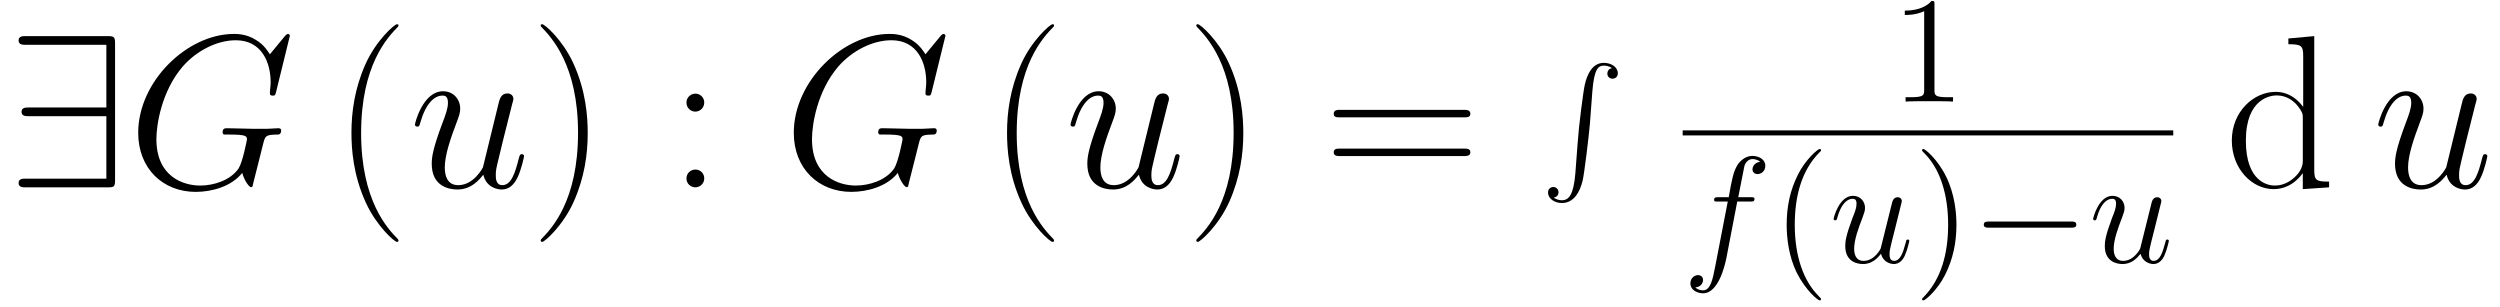
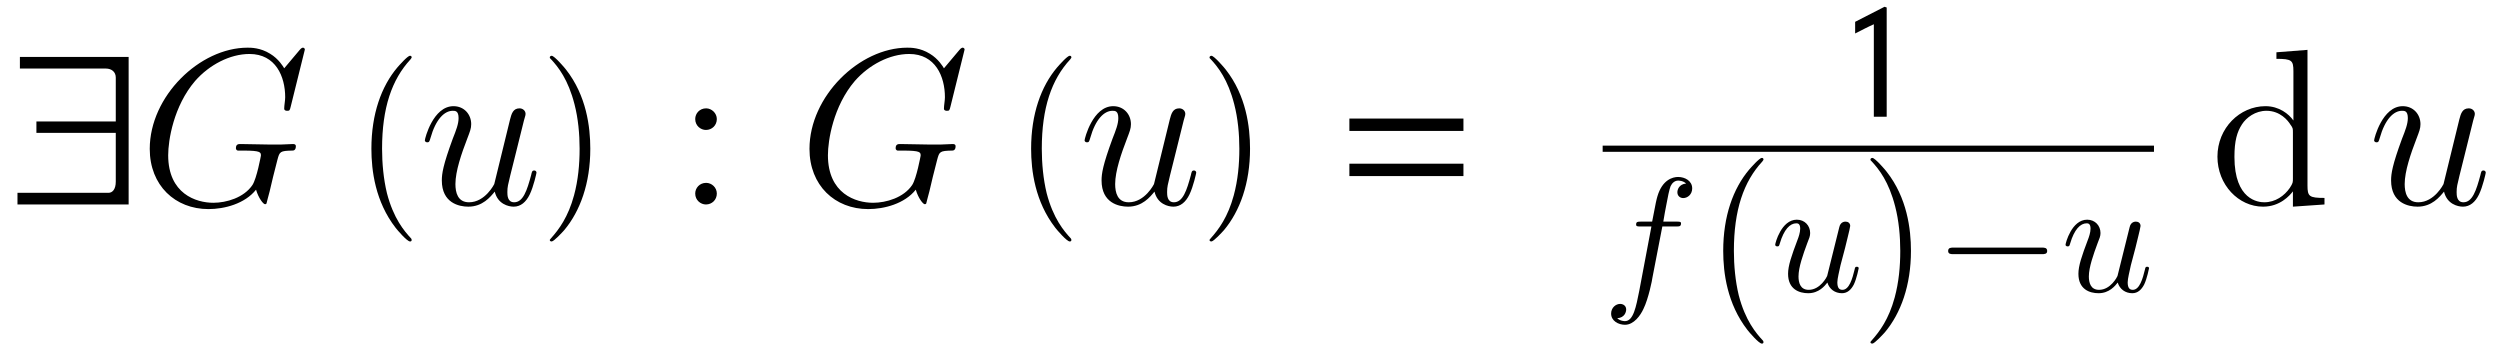
- <svg xmlns="http://www.w3.org/2000/svg" xmlns:xlink="http://www.w3.org/1999/xlink" viewBox="0 0 197.59 24.232" version="1.2">
+ <svg xmlns="http://www.w3.org/2000/svg" xmlns:xlink="http://www.w3.org/1999/xlink" viewBox="0 0 160.939 22.629" version="1.2">
  <defs>
    <g>
      <symbol overflow="visible" id="glyph0-0">
        <path style="stroke:none;" d="" />
      </symbol>
      <symbol overflow="visible" id="glyph0-1">
-         <path style="stroke:none;" d="M 8.594 -0.562 L 8.594 -11.375 C 8.594 -11.875 8.516 -11.953 8.031 -11.953 L 1.531 -11.953 C 1.297 -11.953 0.969 -11.953 0.969 -11.609 C 0.969 -11.266 1.297 -11.266 1.531 -11.266 L 7.906 -11.266 L 7.906 -6.312 L 1.781 -6.312 C 1.531 -6.312 1.203 -6.312 1.203 -5.969 C 1.203 -5.625 1.531 -5.625 1.781 -5.625 L 7.906 -5.625 L 7.906 -0.688 L 1.531 -0.688 C 1.297 -0.688 0.969 -0.688 0.969 -0.344 C 0.969 0 1.297 0 1.531 0 L 8.031 0 C 8.516 0 8.594 -0.062 8.594 -0.562 Z M 8.594 -0.562 " />
+         <path style="stroke:none;" d="M 7.781 0 L 7.781 -9.5 L 0.781 -9.5 L 0.781 -8.75 L 6.312 -8.75 C 6.688 -8.75 6.953 -8.531 6.953 -8.172 L 6.953 -5.344 L 1.844 -5.344 L 1.844 -4.609 L 6.953 -4.609 L 6.953 -1.469 C 6.953 -0.969 6.734 -0.75 6.484 -0.75 L 0.625 -0.75 L 0.625 0 Z M 7.781 0 " />
+       </symbol>
+       <symbol overflow="visible" id="glyph0-2">
+         <path style="stroke:none;" d="M 8.234 -4.734 L 8.234 -5.531 L 0.891 -5.531 L 0.891 -4.734 Z M 8.234 -1.828 L 8.234 -2.625 L 0.891 -2.625 L 0.891 -1.828 Z M 8.234 -1.828 " />
      </symbol>
      <symbol overflow="visible" id="glyph1-0">
        <path style="stroke:none;" d="" />
      </symbol>
      <symbol overflow="visible" id="glyph1-1">
-         <path style="stroke:none;" d="M 12.156 -4.5 C 12.156 -4.672 11.984 -4.672 11.938 -4.672 C 11.641 -4.672 11.312 -4.625 11 -4.625 L 10.078 -4.625 L 7.891 -4.672 C 7.734 -4.672 7.531 -4.672 7.531 -4.359 C 7.531 -4.188 7.656 -4.172 7.656 -4.172 L 8.094 -4.172 C 9.453 -4.172 9.453 -4.031 9.453 -3.766 C 9.453 -3.766 9.125 -2.016 8.797 -1.5 C 8.141 -0.531 6.781 -0.141 5.766 -0.141 C 4.438 -0.141 2.297 -0.828 2.297 -3.812 C 2.297 -4.953 2.703 -7.594 4.375 -9.547 C 5.453 -10.781 7.062 -11.625 8.578 -11.625 C 10.609 -11.625 11.328 -9.891 11.328 -8.297 C 11.328 -8.031 11.266 -7.641 11.266 -7.406 C 11.266 -7.25 11.438 -7.25 11.484 -7.25 C 11.672 -7.25 11.688 -7.266 11.766 -7.578 L 12.844 -11.969 C 12.844 -12.125 12.688 -12.125 12.688 -12.125 C 12.688 -12.125 12.594 -12.125 12.453 -11.953 L 11.266 -10.516 C 11.172 -10.656 10.828 -11.266 10.156 -11.656 C 9.422 -12.125 8.672 -12.125 8.422 -12.125 C 4.734 -12.125 0.859 -8.375 0.859 -4.312 C 0.859 -1.469 2.828 0.359 5.406 0.359 C 6.641 0.359 8.219 -0.047 9.078 -1.141 C 9.266 -0.484 9.641 -0.016 9.766 -0.016 C 9.844 -0.016 9.891 -0.062 9.891 -0.062 C 9.906 -0.109 10.031 -0.703 10.125 -1.016 L 10.406 -2.125 L 10.734 -3.438 C 10.906 -4.094 10.938 -4.156 11.875 -4.172 C 11.953 -4.172 12.156 -4.172 12.156 -4.5 Z M 12.156 -4.5 " />
+         <path style="stroke:none;" d="M 10.125 -3.75 C 10.125 -3.891 9.984 -3.891 9.938 -3.891 C 9.703 -3.891 9.422 -3.859 9.172 -3.859 L 8.391 -3.859 L 6.562 -3.891 C 6.438 -3.891 6.266 -3.891 6.266 -3.625 C 6.266 -3.484 6.391 -3.469 6.391 -3.469 L 6.734 -3.469 C 7.875 -3.469 7.875 -3.359 7.875 -3.141 C 7.875 -3.141 7.609 -1.672 7.328 -1.25 C 6.781 -0.438 5.656 -0.109 4.812 -0.109 C 3.703 -0.109 1.906 -0.688 1.906 -3.172 C 1.906 -4.125 2.25 -6.328 3.641 -7.953 C 4.547 -8.984 5.875 -9.688 7.141 -9.688 C 8.828 -9.688 9.438 -8.234 9.438 -6.906 C 9.438 -6.688 9.375 -6.375 9.375 -6.172 C 9.375 -6.031 9.531 -6.031 9.562 -6.031 C 9.719 -6.031 9.734 -6.047 9.797 -6.312 L 10.703 -9.969 C 10.703 -10.094 10.578 -10.094 10.578 -10.094 C 10.578 -10.094 10.484 -10.094 10.375 -9.953 L 9.375 -8.766 C 9.312 -8.875 9.016 -9.375 8.469 -9.703 C 7.844 -10.094 7.234 -10.094 7.016 -10.094 C 3.938 -10.094 0.719 -6.969 0.719 -3.578 C 0.719 -1.219 2.359 0.297 4.5 0.297 C 5.531 0.297 6.844 -0.047 7.562 -0.953 C 7.719 -0.406 8.031 -0.016 8.141 -0.016 C 8.203 -0.016 8.234 -0.062 8.234 -0.062 C 8.25 -0.094 8.359 -0.594 8.438 -0.844 L 8.656 -1.766 L 8.938 -2.875 C 9.078 -3.406 9.109 -3.453 9.891 -3.469 C 9.953 -3.469 10.125 -3.469 10.125 -3.75 Z M 10.125 -3.75 " />
      </symbol>
      <symbol overflow="visible" id="glyph1-2">
-         <path style="stroke:none;" d="M 9.094 -2.469 C 9.094 -2.547 9.016 -2.625 8.922 -2.625 C 8.766 -2.625 8.75 -2.531 8.672 -2.266 C 8.375 -1.078 8.062 -0.172 7.375 -0.172 C 6.859 -0.172 6.859 -0.734 6.859 -0.969 C 6.859 -1.359 6.906 -1.531 7.078 -2.25 L 7.422 -3.672 L 8.125 -6.469 C 8.25 -6.906 8.25 -6.938 8.25 -6.984 C 8.25 -7.25 8.047 -7.422 7.781 -7.422 C 7.281 -7.422 7.156 -6.984 7.062 -6.562 L 5.844 -1.578 C 5.844 -1.578 5.141 -0.172 3.891 -0.172 C 3 -0.172 2.828 -0.953 2.828 -1.578 C 2.828 -2.562 3.312 -3.938 3.75 -5.094 C 3.953 -5.641 4.047 -5.875 4.047 -6.219 C 4.047 -6.953 3.516 -7.594 2.688 -7.594 C 1.109 -7.594 0.469 -5.094 0.469 -4.953 C 0.469 -4.891 0.531 -4.797 0.656 -4.797 C 0.812 -4.797 0.828 -4.875 0.891 -5.109 C 1.312 -6.594 1.984 -7.25 2.641 -7.25 C 2.812 -7.25 3.078 -7.234 3.078 -6.688 C 3.078 -6.234 2.891 -5.734 2.641 -5.078 C 1.875 -3.031 1.797 -2.375 1.797 -1.859 C 1.797 -0.109 3.109 0.172 3.828 0.172 C 4.922 0.172 5.531 -0.578 5.875 -1 C 6.094 -0.031 6.922 0.172 7.328 0.172 C 7.891 0.172 8.297 -0.188 8.578 -0.781 C 8.875 -1.391 9.094 -2.406 9.094 -2.469 Z M 9.094 -2.469 " />
+         <path style="stroke:none;" d="M 7.578 -2.047 C 7.578 -2.125 7.516 -2.188 7.438 -2.188 C 7.297 -2.188 7.281 -2.109 7.234 -1.891 C 6.969 -0.906 6.719 -0.141 6.141 -0.141 C 5.703 -0.141 5.703 -0.609 5.703 -0.797 C 5.703 -1.141 5.75 -1.281 5.891 -1.875 L 6.188 -3.062 L 6.766 -5.391 C 6.875 -5.75 6.875 -5.781 6.875 -5.828 C 6.875 -6.031 6.703 -6.188 6.484 -6.188 C 6.062 -6.188 5.969 -5.828 5.875 -5.469 L 4.859 -1.312 C 4.859 -1.312 4.281 -0.141 3.234 -0.141 C 2.5 -0.141 2.359 -0.781 2.359 -1.312 C 2.359 -2.141 2.75 -3.281 3.125 -4.25 C 3.297 -4.703 3.375 -4.891 3.375 -5.172 C 3.375 -5.797 2.922 -6.328 2.234 -6.328 C 0.922 -6.328 0.391 -4.25 0.391 -4.125 C 0.391 -4.078 0.438 -4 0.547 -4 C 0.672 -4 0.688 -4.062 0.75 -4.266 C 1.094 -5.5 1.656 -6.031 2.188 -6.031 C 2.344 -6.031 2.562 -6.031 2.562 -5.562 C 2.562 -5.188 2.406 -4.781 2.188 -4.234 C 1.562 -2.531 1.484 -1.984 1.484 -1.547 C 1.484 -0.094 2.594 0.141 3.188 0.141 C 4.109 0.141 4.609 -0.484 4.891 -0.828 C 5.078 -0.031 5.766 0.141 6.109 0.141 C 6.562 0.141 6.906 -0.156 7.141 -0.641 C 7.391 -1.156 7.578 -2.016 7.578 -2.047 Z M 7.578 -2.047 " />
      </symbol>
      <symbol overflow="visible" id="glyph2-0">
        <path style="stroke:none;" d="" />
      </symbol>
      <symbol overflow="visible" id="glyph2-1">
-         <path style="stroke:none;" d="M 5.266 4.203 C 5.266 4.203 5.266 4.156 5.219 4.094 C 4.422 3.281 2.312 1.078 2.312 -4.281 C 2.312 -9.656 4.391 -11.844 5.234 -12.703 C 5.234 -12.703 5.266 -12.766 5.266 -12.812 C 5.266 -12.859 5.219 -12.891 5.141 -12.891 C 4.953 -12.891 3.5 -11.625 2.656 -9.734 C 1.797 -7.812 1.547 -5.953 1.547 -4.312 C 1.547 -3.062 1.672 -0.969 2.703 1.25 C 3.531 3.047 4.938 4.312 5.141 4.312 C 5.234 4.312 5.266 4.266 5.266 4.203 Z M 5.266 4.203 " />
+         <path style="stroke:none;" d="M 4.109 11.453 C 4.109 11.422 4.094 11.391 4.078 11.359 C 3.625 10.875 2.938 10.062 2.516 8.438 C 2.297 7.531 2.203 6.516 2.203 5.578 C 2.203 2.953 2.828 1.125 4.031 -0.172 C 4.109 -0.266 4.109 -0.297 4.109 -0.297 C 4.109 -0.406 4.031 -0.406 4 -0.406 C 3.844 -0.406 3.312 0.203 3.188 0.344 C 2.156 1.562 1.516 3.344 1.516 5.578 C 1.516 6.984 1.766 8.984 3.078 10.672 C 3.172 10.797 3.812 11.547 4 11.547 C 4.031 11.547 4.109 11.547 4.109 11.453 Z M 4.109 11.453 " />
      </symbol>
      <symbol overflow="visible" id="glyph2-2">
-         <path style="stroke:none;" d="M 4.531 -4.281 C 4.531 -5.531 4.406 -7.625 3.375 -9.844 C 2.547 -11.641 1.141 -12.891 0.938 -12.891 C 0.875 -12.891 0.812 -12.875 0.812 -12.797 C 0.812 -12.797 0.828 -12.734 0.844 -12.703 C 1.672 -11.844 3.766 -9.656 3.766 -4.312 C 3.766 1.062 1.688 3.25 0.844 4.109 C 0.828 4.156 0.812 4.203 0.812 4.203 C 0.812 4.281 0.875 4.312 0.938 4.312 C 1.125 4.312 2.578 3.031 3.422 1.141 C 4.281 -0.781 4.531 -2.641 4.531 -4.281 Z M 4.531 -4.281 " />
-       </symbol>
-       <symbol overflow="visible" id="glyph2-3">
-         <path style="stroke:none;" d="M 2.859 -6.703 C 2.859 -7.125 2.516 -7.406 2.156 -7.406 C 1.812 -7.406 1.453 -7.125 1.453 -6.703 C 1.453 -6.266 1.797 -5.984 2.156 -5.984 C 2.5 -5.984 2.859 -6.266 2.859 -6.703 Z M 2.859 -0.703 C 2.859 -1.141 2.516 -1.406 2.156 -1.406 C 1.812 -1.406 1.453 -1.141 1.453 -0.703 C 1.453 -0.281 1.797 0 2.156 0 C 2.5 0 2.859 -0.281 2.859 -0.703 Z M 2.859 -0.703 " />
-       </symbol>
-       <symbol overflow="visible" id="glyph2-4">
-         <path style="stroke:none;" d="M 11.594 -5.812 C 11.594 -6.125 11.297 -6.125 11 -6.125 L 1.375 -6.125 C 1.078 -6.125 0.797 -6.125 0.797 -5.812 C 0.797 -5.531 1.047 -5.531 1.312 -5.531 L 11.078 -5.531 C 11.328 -5.531 11.594 -5.531 11.594 -5.812 Z M 11.594 -2.766 C 11.594 -3.062 11.328 -3.062 11.078 -3.062 L 1.312 -3.062 C 1.047 -3.062 0.797 -3.062 0.797 -2.766 C 0.797 -2.469 1.078 -2.469 1.375 -2.469 L 11 -2.469 C 11.297 -2.469 11.594 -2.469 11.594 -2.766 Z M 11.594 -2.766 " />
-       </symbol>
-       <symbol overflow="visible" id="glyph2-5">
-         <path style="stroke:none;" d="M 8.25 0 L 8.25 -0.453 C 7.234 -0.453 7.078 -0.547 7.078 -1.375 L 7.078 -11.953 L 5.031 -11.766 L 5.031 -11.312 C 6.047 -11.312 6.203 -11.203 6.203 -10.391 L 6.203 -6.359 C 6.125 -6.438 5.422 -7.547 4.031 -7.547 C 2.266 -7.547 0.562 -5.969 0.562 -3.703 C 0.562 -1.453 2.172 0.141 3.859 0.141 C 5.328 0.141 6.078 -1 6.172 -1.125 L 6.172 0.141 Z M 6.172 -2.062 C 6.172 -1.547 5.859 -1.078 5.453 -0.734 C 4.875 -0.219 4.281 -0.141 3.953 -0.141 C 3.469 -0.141 1.672 -0.391 1.672 -3.688 C 1.672 -7.062 3.672 -7.266 4.109 -7.266 C 4.906 -7.266 5.547 -6.812 5.938 -6.203 C 6.172 -5.844 6.172 -5.781 6.172 -5.469 Z M 6.172 -2.062 " />
+         <path style="stroke:none;" d="M 3.047 5.578 C 3.047 4.172 2.797 2.156 1.484 0.484 C 1.391 0.359 0.734 -0.406 0.562 -0.406 C 0.516 -0.406 0.438 -0.375 0.438 -0.297 C 0.438 -0.266 0.453 -0.234 0.5 -0.203 C 0.984 0.312 1.625 1.125 2.031 2.719 C 2.266 3.625 2.359 4.641 2.359 5.578 C 2.359 6.578 2.266 7.594 2 8.578 C 1.625 9.969 1.031 10.766 0.531 11.328 C 0.438 11.422 0.438 11.453 0.438 11.453 C 0.438 11.531 0.516 11.547 0.562 11.547 C 0.703 11.547 1.25 10.953 1.375 10.812 C 2.391 9.594 3.047 7.812 3.047 5.578 Z M 3.047 5.578 " />
      </symbol>
      <symbol overflow="visible" id="glyph3-0">
        <path style="stroke:none;" d="" />
      </symbol>
      <symbol overflow="visible" id="glyph3-1">
-         <path style="stroke:none;" d="M 6.078 0.828 C 6.078 0.344 5.578 0 4.969 0 C 4.031 0 3.641 0.969 3.469 1.719 C 3.344 2.266 2.984 5.078 2.906 6.297 L 2.719 8.766 C 2.578 10.406 2.219 10.859 1.656 10.859 C 1.531 10.859 1.219 10.828 1.016 10.641 C 1.312 10.609 1.391 10.375 1.391 10.234 C 1.391 9.953 1.172 9.812 0.984 9.812 C 0.781 9.812 0.562 9.953 0.562 10.25 C 0.562 10.719 1.062 11.078 1.656 11.078 C 2.609 11.078 3.078 10.203 3.297 9.312 C 3.422 8.797 3.781 5.891 3.875 4.781 L 4.062 2.297 C 4.203 0.469 4.531 0.219 4.984 0.219 C 5.078 0.219 5.391 0.234 5.609 0.422 C 5.328 0.469 5.25 0.703 5.25 0.844 C 5.25 1.125 5.469 1.25 5.656 1.25 C 5.859 1.25 6.078 1.125 6.078 0.828 Z M 6.078 0.828 " />
+         <path style="stroke:none;" d="M 2.641 -5.5 C 2.641 -5.875 2.312 -6.188 1.953 -6.188 C 1.531 -6.188 1.25 -5.859 1.25 -5.5 C 1.25 -5.062 1.609 -4.797 1.938 -4.797 C 2.328 -4.797 2.641 -5.094 2.641 -5.5 Z M 2.641 -0.703 C 2.641 -1.094 2.312 -1.391 1.953 -1.391 C 1.531 -1.391 1.25 -1.062 1.25 -0.703 C 1.25 -0.266 1.609 0 1.938 0 C 2.328 0 2.641 -0.297 2.641 -0.703 Z M 2.641 -0.703 " />
+       </symbol>
+       <symbol overflow="visible" id="glyph3-2">
+         <path style="stroke:none;" d="M 7.391 0 L 7.391 -0.422 C 6.406 -0.422 6.297 -0.516 6.297 -1.219 L 6.297 -9.953 L 4.297 -9.797 L 4.297 -9.375 C 5.281 -9.375 5.391 -9.281 5.391 -8.578 L 5.391 -5.406 C 5.094 -5.828 4.469 -6.328 3.594 -6.328 C 1.938 -6.328 0.5 -4.922 0.5 -3.078 C 0.5 -1.266 1.859 0.141 3.438 0.141 C 4.531 0.141 5.156 -0.578 5.359 -0.844 L 5.359 0.141 Z M 5.359 -1.672 C 5.359 -1.422 5.359 -1.375 5.156 -1.062 C 4.812 -0.562 4.234 -0.141 3.516 -0.141 C 3.141 -0.141 1.594 -0.281 1.594 -3.062 C 1.594 -4.109 1.766 -4.672 2.078 -5.156 C 2.359 -5.594 2.938 -6.031 3.656 -6.031 C 4.547 -6.031 5.047 -5.391 5.188 -5.156 C 5.359 -4.922 5.359 -4.891 5.359 -4.641 Z M 5.359 -1.672 " />
      </symbol>
      <symbol overflow="visible" id="glyph4-0">
        <path style="stroke:none;" d="" />
      </symbol>
      <symbol overflow="visible" id="glyph4-1">
-         <path style="stroke:none;" d="M 4.906 0 L 4.906 -0.344 L 4.531 -0.344 C 3.484 -0.344 3.438 -0.484 3.438 -0.922 L 3.438 -7.656 C 3.438 -7.938 3.438 -7.953 3.203 -7.953 C 2.922 -7.625 2.312 -7.188 1.094 -7.188 L 1.094 -6.844 C 1.359 -6.844 1.953 -6.844 2.625 -7.141 L 2.625 -0.922 C 2.625 -0.484 2.578 -0.344 1.531 -0.344 L 1.156 -0.344 L 1.156 0 C 1.484 -0.031 2.641 -0.031 3.031 -0.031 C 3.438 -0.031 4.578 -0.031 4.906 0 Z M 4.906 0 " />
-       </symbol>
-       <symbol overflow="visible" id="glyph4-2">
-         <path style="stroke:none;" d="M 3.891 2.906 C 3.891 2.875 3.891 2.844 3.688 2.641 C 2.484 1.438 1.812 -0.531 1.812 -2.969 C 1.812 -5.297 2.375 -7.297 3.766 -8.703 C 3.891 -8.812 3.891 -8.828 3.891 -8.875 C 3.891 -8.938 3.828 -8.969 3.781 -8.969 C 3.625 -8.969 2.641 -8.109 2.062 -6.938 C 1.453 -5.719 1.172 -4.453 1.172 -2.969 C 1.172 -1.906 1.344 -0.484 1.953 0.781 C 2.672 2.219 3.641 3 3.781 3 C 3.828 3 3.891 2.969 3.891 2.906 Z M 3.891 2.906 " />
-       </symbol>
-       <symbol overflow="visible" id="glyph4-3">
-         <path style="stroke:none;" d="M 3.375 -2.969 C 3.375 -3.891 3.25 -5.359 2.578 -6.75 C 1.875 -8.188 0.891 -8.969 0.766 -8.969 C 0.719 -8.969 0.656 -8.938 0.656 -8.875 C 0.656 -8.828 0.656 -8.812 0.859 -8.609 C 2.062 -7.406 2.719 -5.422 2.719 -2.984 C 2.719 -0.672 2.156 1.328 0.781 2.734 C 0.656 2.844 0.656 2.875 0.656 2.906 C 0.656 2.969 0.719 3 0.766 3 C 0.922 3 1.906 2.141 2.484 0.969 C 3.094 -0.25 3.375 -1.547 3.375 -2.969 Z M 3.375 -2.969 " />
+         <path style="stroke:none;" d="M 3.156 0 L 3.156 -7.031 L 3.016 -7.078 L 1.125 -6.109 L 1.125 -5.359 C 1.5 -5.547 1.938 -5.781 2.328 -5.953 L 2.328 0 Z M 3.156 0 " />
      </symbol>
      <symbol overflow="visible" id="glyph5-0">
        <path style="stroke:none;" d="" />
      </symbol>
      <symbol overflow="visible" id="glyph5-1">
-         <path style="stroke:none;" d="M 6.531 -7.641 C 6.531 -8.141 6.031 -8.422 5.5 -8.422 C 4.984 -8.422 4.484 -8.031 4.25 -7.562 C 4.031 -7.141 3.906 -6.719 3.641 -5.156 L 2.828 -5.156 C 2.609 -5.156 2.484 -5.156 2.484 -4.938 C 2.484 -4.812 2.562 -4.812 2.797 -4.812 L 3.562 -4.812 L 2.578 0.281 C 2.375 1.328 2.203 2.203 1.609 2.203 C 1.562 2.203 1.219 2.203 1 1.969 C 1.609 1.922 1.609 1.391 1.609 1.391 C 1.609 1.141 1.438 1 1.203 1 C 0.969 1 0.609 1.203 0.609 1.656 C 0.609 2.172 1.141 2.438 1.609 2.438 C 2.828 2.438 3.328 0.25 3.453 -0.344 L 4.312 -4.812 L 5.328 -4.812 C 5.562 -4.812 5.672 -4.812 5.672 -5.031 C 5.672 -5.156 5.562 -5.156 5.359 -5.156 L 4.391 -5.156 L 4.875 -7.609 C 4.953 -7.906 5.203 -8.172 5.516 -8.172 C 5.766 -8.172 6.016 -8.062 6.125 -7.953 C 5.672 -7.906 5.516 -7.562 5.516 -7.359 C 5.516 -7.125 5.703 -6.984 5.922 -6.984 C 6.172 -6.984 6.531 -7.188 6.531 -7.641 Z M 6.531 -7.641 " />
+         <path style="stroke:none;" d="M 5.766 -6.641 C 5.766 -7.125 5.297 -7.375 4.859 -7.375 C 4.5 -7.375 3.844 -7.188 3.531 -6.141 C 3.469 -5.922 3.438 -5.828 3.188 -4.5 L 2.469 -4.5 C 2.266 -4.5 2.156 -4.5 2.156 -4.312 C 2.156 -4.188 2.25 -4.188 2.453 -4.188 L 3.141 -4.188 L 2.359 -0.047 C 2.156 0.969 1.984 1.906 1.438 1.906 C 1.406 1.906 1.141 1.906 0.938 1.719 C 1.422 1.688 1.516 1.312 1.516 1.156 C 1.516 0.922 1.328 0.797 1.125 0.797 C 0.859 0.797 0.547 1.031 0.547 1.422 C 0.547 1.891 1.016 2.141 1.438 2.141 C 2.016 2.141 2.438 1.531 2.625 1.125 C 2.953 0.469 3.203 -0.797 3.203 -0.875 L 3.844 -4.188 L 4.734 -4.188 C 4.938 -4.188 5.047 -4.188 5.047 -4.391 C 5.047 -4.5 4.938 -4.5 4.766 -4.5 L 3.906 -4.5 C 4.016 -5.109 4 -5.094 4.125 -5.703 C 4.156 -5.922 4.312 -6.656 4.375 -6.781 C 4.469 -6.984 4.641 -7.141 4.859 -7.141 C 4.906 -7.141 5.172 -7.141 5.375 -6.953 C 4.906 -6.906 4.812 -6.547 4.812 -6.391 C 4.812 -6.141 5 -6.016 5.188 -6.016 C 5.469 -6.016 5.766 -6.25 5.766 -6.641 Z M 5.766 -6.641 " />
      </symbol>
      <symbol overflow="visible" id="glyph5-2">
-         <path style="stroke:none;" d="M 6.312 -1.703 C 6.312 -1.766 6.266 -1.812 6.188 -1.812 C 6.078 -1.812 6.078 -1.75 6.031 -1.578 C 5.812 -0.75 5.594 -0.125 5.109 -0.125 C 4.75 -0.125 4.75 -0.516 4.75 -0.672 C 4.75 -0.938 4.797 -1.062 4.906 -1.562 L 5.156 -2.547 L 5.641 -4.5 C 5.719 -4.797 5.719 -4.812 5.719 -4.859 C 5.719 -5.031 5.578 -5.156 5.406 -5.156 C 5.062 -5.156 4.969 -4.859 4.906 -4.547 L 4.047 -1.094 C 4.047 -1.094 3.578 -0.125 2.703 -0.125 C 2.078 -0.125 1.953 -0.656 1.953 -1.094 C 1.953 -1.781 2.297 -2.734 2.609 -3.531 C 2.75 -3.922 2.812 -4.078 2.812 -4.312 C 2.812 -4.828 2.438 -5.266 1.859 -5.266 C 0.766 -5.266 0.328 -3.531 0.328 -3.438 C 0.328 -3.391 0.375 -3.328 0.453 -3.328 C 0.562 -3.328 0.578 -3.375 0.625 -3.547 C 0.906 -4.578 1.375 -5.031 1.828 -5.031 C 1.953 -5.031 2.141 -5.016 2.141 -4.641 C 2.141 -4.328 2.016 -3.984 1.828 -3.531 C 1.297 -2.109 1.25 -1.656 1.25 -1.297 C 1.25 -0.078 2.156 0.125 2.656 0.125 C 3.422 0.125 3.844 -0.406 4.078 -0.688 C 4.234 -0.031 4.812 0.125 5.094 0.125 C 5.469 0.125 5.766 -0.125 5.953 -0.531 C 6.156 -0.969 6.312 -1.672 6.312 -1.703 Z M 6.312 -1.703 " />
+         <path style="stroke:none;" d="M 5.672 -1.5 C 5.672 -1.594 5.578 -1.594 5.547 -1.594 C 5.453 -1.594 5.438 -1.562 5.406 -1.406 C 5.266 -0.828 5.062 -0.109 4.625 -0.109 C 4.406 -0.109 4.297 -0.25 4.297 -0.594 C 4.297 -0.828 4.422 -1.312 4.5 -1.688 L 4.797 -2.812 C 4.828 -2.969 4.938 -3.359 4.969 -3.516 C 5.031 -3.766 5.125 -4.156 5.125 -4.219 C 5.125 -4.406 4.984 -4.5 4.828 -4.5 C 4.781 -4.5 4.5 -4.5 4.422 -4.141 L 3.641 -1 C 3.625 -0.953 3.203 -0.109 2.453 -0.109 C 1.906 -0.109 1.797 -0.578 1.797 -0.969 C 1.797 -1.562 2.094 -2.391 2.359 -3.109 C 2.484 -3.422 2.547 -3.562 2.547 -3.766 C 2.547 -4.234 2.203 -4.625 1.688 -4.625 C 0.688 -4.625 0.297 -3.109 0.297 -3.016 C 0.297 -2.906 0.422 -2.906 0.422 -2.906 C 0.531 -2.906 0.547 -2.922 0.594 -3.094 C 0.859 -4 1.25 -4.391 1.656 -4.391 C 1.75 -4.391 1.906 -4.375 1.906 -4.047 C 1.906 -3.797 1.797 -3.484 1.734 -3.328 C 1.344 -2.297 1.125 -1.656 1.125 -1.141 C 1.125 -0.141 1.844 0.109 2.422 0.109 C 3.109 0.109 3.484 -0.359 3.656 -0.578 C 3.781 -0.156 4.141 0.109 4.594 0.109 C 4.953 0.109 5.188 -0.125 5.359 -0.453 C 5.547 -0.844 5.672 -1.5 5.672 -1.5 Z M 5.672 -1.5 " />
      </symbol>
      <symbol overflow="visible" id="glyph6-0">
        <path style="stroke:none;" d="" />
      </symbol>
      <symbol overflow="visible" id="glyph6-1">
-         <path style="stroke:none;" d="M 8.297 -2.984 C 8.297 -3.234 8.062 -3.234 7.906 -3.234 L 1.391 -3.234 C 1.219 -3.234 0.984 -3.234 0.984 -2.984 C 0.984 -2.75 1.219 -2.75 1.391 -2.75 L 7.906 -2.75 C 8.062 -2.75 8.297 -2.75 8.297 -2.984 Z M 8.297 -2.984 " />
+         <path style="stroke:none;" d="M 7.25 -2.609 C 7.25 -2.828 7.062 -2.828 6.906 -2.828 L 1.219 -2.828 C 1.062 -2.828 0.875 -2.828 0.875 -2.609 C 0.875 -2.406 1.062 -2.406 1.219 -2.406 L 6.906 -2.406 C 7.062 -2.406 7.25 -2.406 7.25 -2.609 Z M 7.25 -2.609 " />
      </symbol>
    </g>
+     <clipPath id="clip1">
+       <path d="M 110 10 L 114 10 L 114 22.629 L 110 22.629 Z M 110 10 " />
+     </clipPath>
+     <clipPath id="clip2">
+       <path d="M 120 10 L 124 10 L 124 22.629 L 120 22.629 Z M 120 10 " />
+     </clipPath>
+     <clipPath id="clip3">
+       <path d="M 152 6 L 160.938 6 L 160.938 14 L 152 14 Z M 152 6 " />
+     </clipPath>
  </defs>
  <g id="surface1">
    <g style="fill:rgb(0%,0%,0%);fill-opacity:1;">
-       <use xlink:href="#glyph0-1" x="0.5" y="14.807" />
+       <use xlink:href="#glyph0-1" x="0.5" y="13.163" />
    </g>
    <g style="fill:rgb(0%,0%,0%);fill-opacity:1;">
-       <use xlink:href="#glyph1-1" x="10.064" y="14.807" />
+       <use xlink:href="#glyph1-1" x="8.921" y="13.163" />
    </g>
    <g style="fill:rgb(0%,0%,0%);fill-opacity:1;">
-       <use xlink:href="#glyph2-1" x="26.23" y="14.806" />
+       <use xlink:href="#glyph2-1" x="22.393" y="3.997" />
    </g>
    <g style="fill:rgb(0%,0%,0%);fill-opacity:1;">
-       <use xlink:href="#glyph1-2" x="32.326" y="14.806" />
+       <use xlink:href="#glyph1-2" x="26.959" y="13.163" />
    </g>
    <g style="fill:rgb(0%,0%,0%);fill-opacity:1;">
-       <use xlink:href="#glyph2-2" x="41.92" y="14.806" />
+       <use xlink:href="#glyph2-2" x="34.954" y="3.997" />
    </g>
    <g style="fill:rgb(0%,0%,0%);fill-opacity:1;">
-       <use xlink:href="#glyph2-3" x="52.802" y="14.806" />
+       <use xlink:href="#glyph3-1" x="43.505" y="13.163" />
    </g>
    <g style="fill:rgb(0%,0%,0%);fill-opacity:1;">
-       <use xlink:href="#glyph1-1" x="61.879" y="14.806" />
+       <use xlink:href="#glyph1-1" x="51.392" y="13.163" />
    </g>
    <g style="fill:rgb(0%,0%,0%);fill-opacity:1;">
-       <use xlink:href="#glyph2-1" x="78.045" y="14.806" />
+       <use xlink:href="#glyph2-1" x="64.863" y="3.997" />
    </g>
    <g style="fill:rgb(0%,0%,0%);fill-opacity:1;">
-       <use xlink:href="#glyph1-2" x="84.141" y="14.806" />
+       <use xlink:href="#glyph1-2" x="69.43" y="13.163" />
    </g>
    <g style="fill:rgb(0%,0%,0%);fill-opacity:1;">
-       <use xlink:href="#glyph2-2" x="93.735" y="14.806" />
+       <use xlink:href="#glyph2-2" x="77.425" y="3.997" />
    </g>
    <g style="fill:rgb(0%,0%,0%);fill-opacity:1;">
-       <use xlink:href="#glyph2-4" x="104.617" y="14.806" />
+       <use xlink:href="#glyph0-2" x="85.976" y="13.163" />
    </g>
    <g style="fill:rgb(0%,0%,0%);fill-opacity:1;">
-       <use xlink:href="#glyph3-1" x="121.788" y="4.968" />
+       <use xlink:href="#glyph4-1" x="118.301" y="7.514" />
+     </g>
+     <path style="fill:none;stroke-width:0.398;stroke-linecap:butt;stroke-linejoin:miter;stroke:rgb(0%,0%,0%);stroke-opacity:1;stroke-miterlimit:10;" d="M 0.002 0.002 L 35.494 0.002 " transform="matrix(1,0,0,-1,103.17,9.576)" />
+     <g style="fill:rgb(0%,0%,0%);fill-opacity:1;">
+       <use xlink:href="#glyph5-1" x="103.17" y="18.767" />
+     </g>
+     <g clip-path="url(#clip1)" clip-rule="nonzero">
+       <g style="fill:rgb(0%,0%,0%);fill-opacity:1;">
+         <use xlink:href="#glyph2-1" x="109.417" y="10.572" />
+       </g>
    </g>
    <g style="fill:rgb(0%,0%,0%);fill-opacity:1;">
-       <use xlink:href="#glyph4-1" x="149.454" y="8.028" />
+       <use xlink:href="#glyph5-2" x="113.983" y="18.767" />
    </g>
-     <path style="fill:none;stroke-width:0.398;stroke-linecap:butt;stroke-linejoin:miter;stroke:rgb(0%,0%,0%);stroke-opacity:1;stroke-miterlimit:10;" d="M -0.001 -0.001 L 38.773 -0.001 " transform="matrix(1,0,0,-1,132.993,10.503)" />
-     <g style="fill:rgb(0%,0%,0%);fill-opacity:1;">
-       <use xlink:href="#glyph5-1" x="132.993" y="20.743" />
+     <g clip-path="url(#clip2)" clip-rule="nonzero">
+       <g style="fill:rgb(0%,0%,0%);fill-opacity:1;">
+         <use xlink:href="#glyph2-2" x="119.972" y="10.572" />
+       </g>
    </g>
    <g style="fill:rgb(0%,0%,0%);fill-opacity:1;">
-       <use xlink:href="#glyph4-2" x="140.039" y="20.743" />
+       <use xlink:href="#glyph6-1" x="124.538" y="18.767" />
    </g>
    <g style="fill:rgb(0%,0%,0%);fill-opacity:1;">
-       <use xlink:href="#glyph5-2" x="144.592" y="20.743" />
+       <use xlink:href="#glyph5-2" x="132.674" y="18.767" />
    </g>
    <g style="fill:rgb(0%,0%,0%);fill-opacity:1;">
-       <use xlink:href="#glyph4-3" x="151.254" y="20.743" />
+       <use xlink:href="#glyph3-2" x="142.249" y="13.163" />
    </g>
-     <g style="fill:rgb(0%,0%,0%);fill-opacity:1;">
-       <use xlink:href="#glyph6-1" x="155.806" y="20.743" />
-     </g>
-     <g style="fill:rgb(0%,0%,0%);fill-opacity:1;">
-       <use xlink:href="#glyph5-2" x="165.105" y="20.743" />
-     </g>
-     <g style="fill:rgb(0%,0%,0%);fill-opacity:1;">
-       <use xlink:href="#glyph2-5" x="175.832" y="14.807" />
-     </g>
-     <g style="fill:rgb(0%,0%,0%);fill-opacity:1;">
-       <use xlink:href="#glyph1-2" x="187.496" y="14.807" />
+     <g clip-path="url(#clip3)" clip-rule="nonzero">
+       <g style="fill:rgb(0%,0%,0%);fill-opacity:1;">
+         <use xlink:href="#glyph1-2" x="152.444" y="13.163" />
+       </g>
    </g>
  </g>
</svg>
